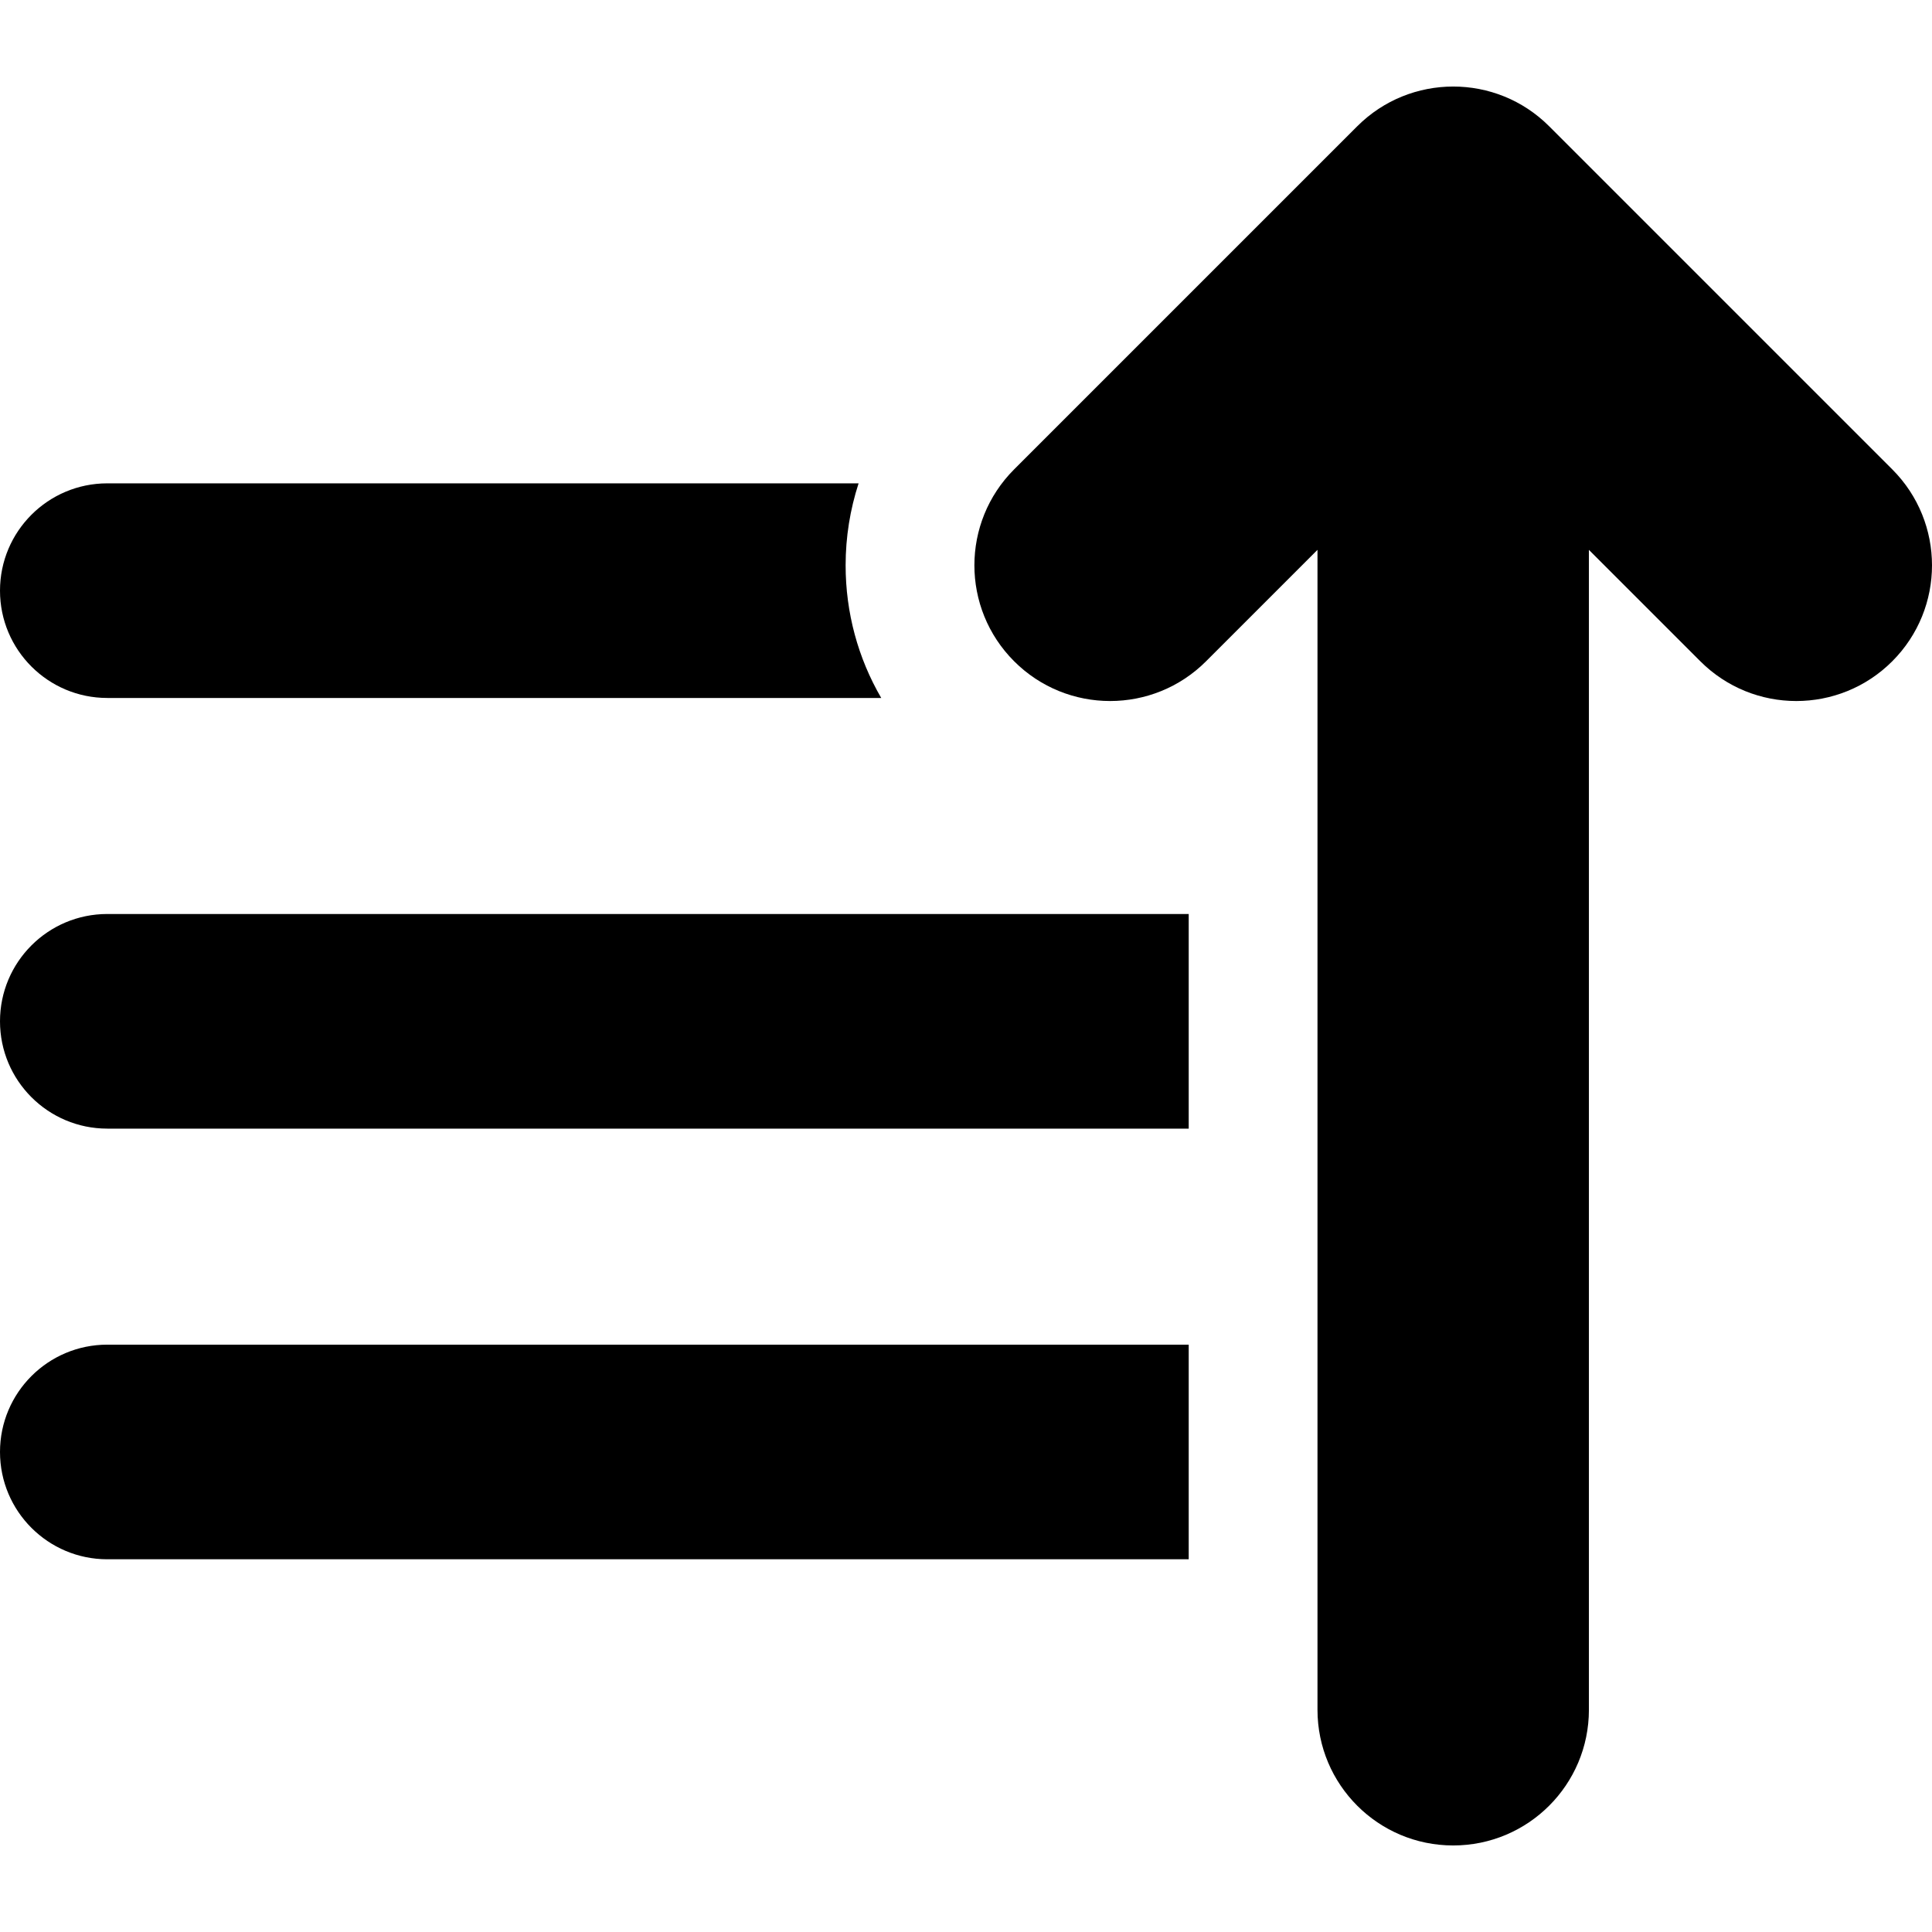
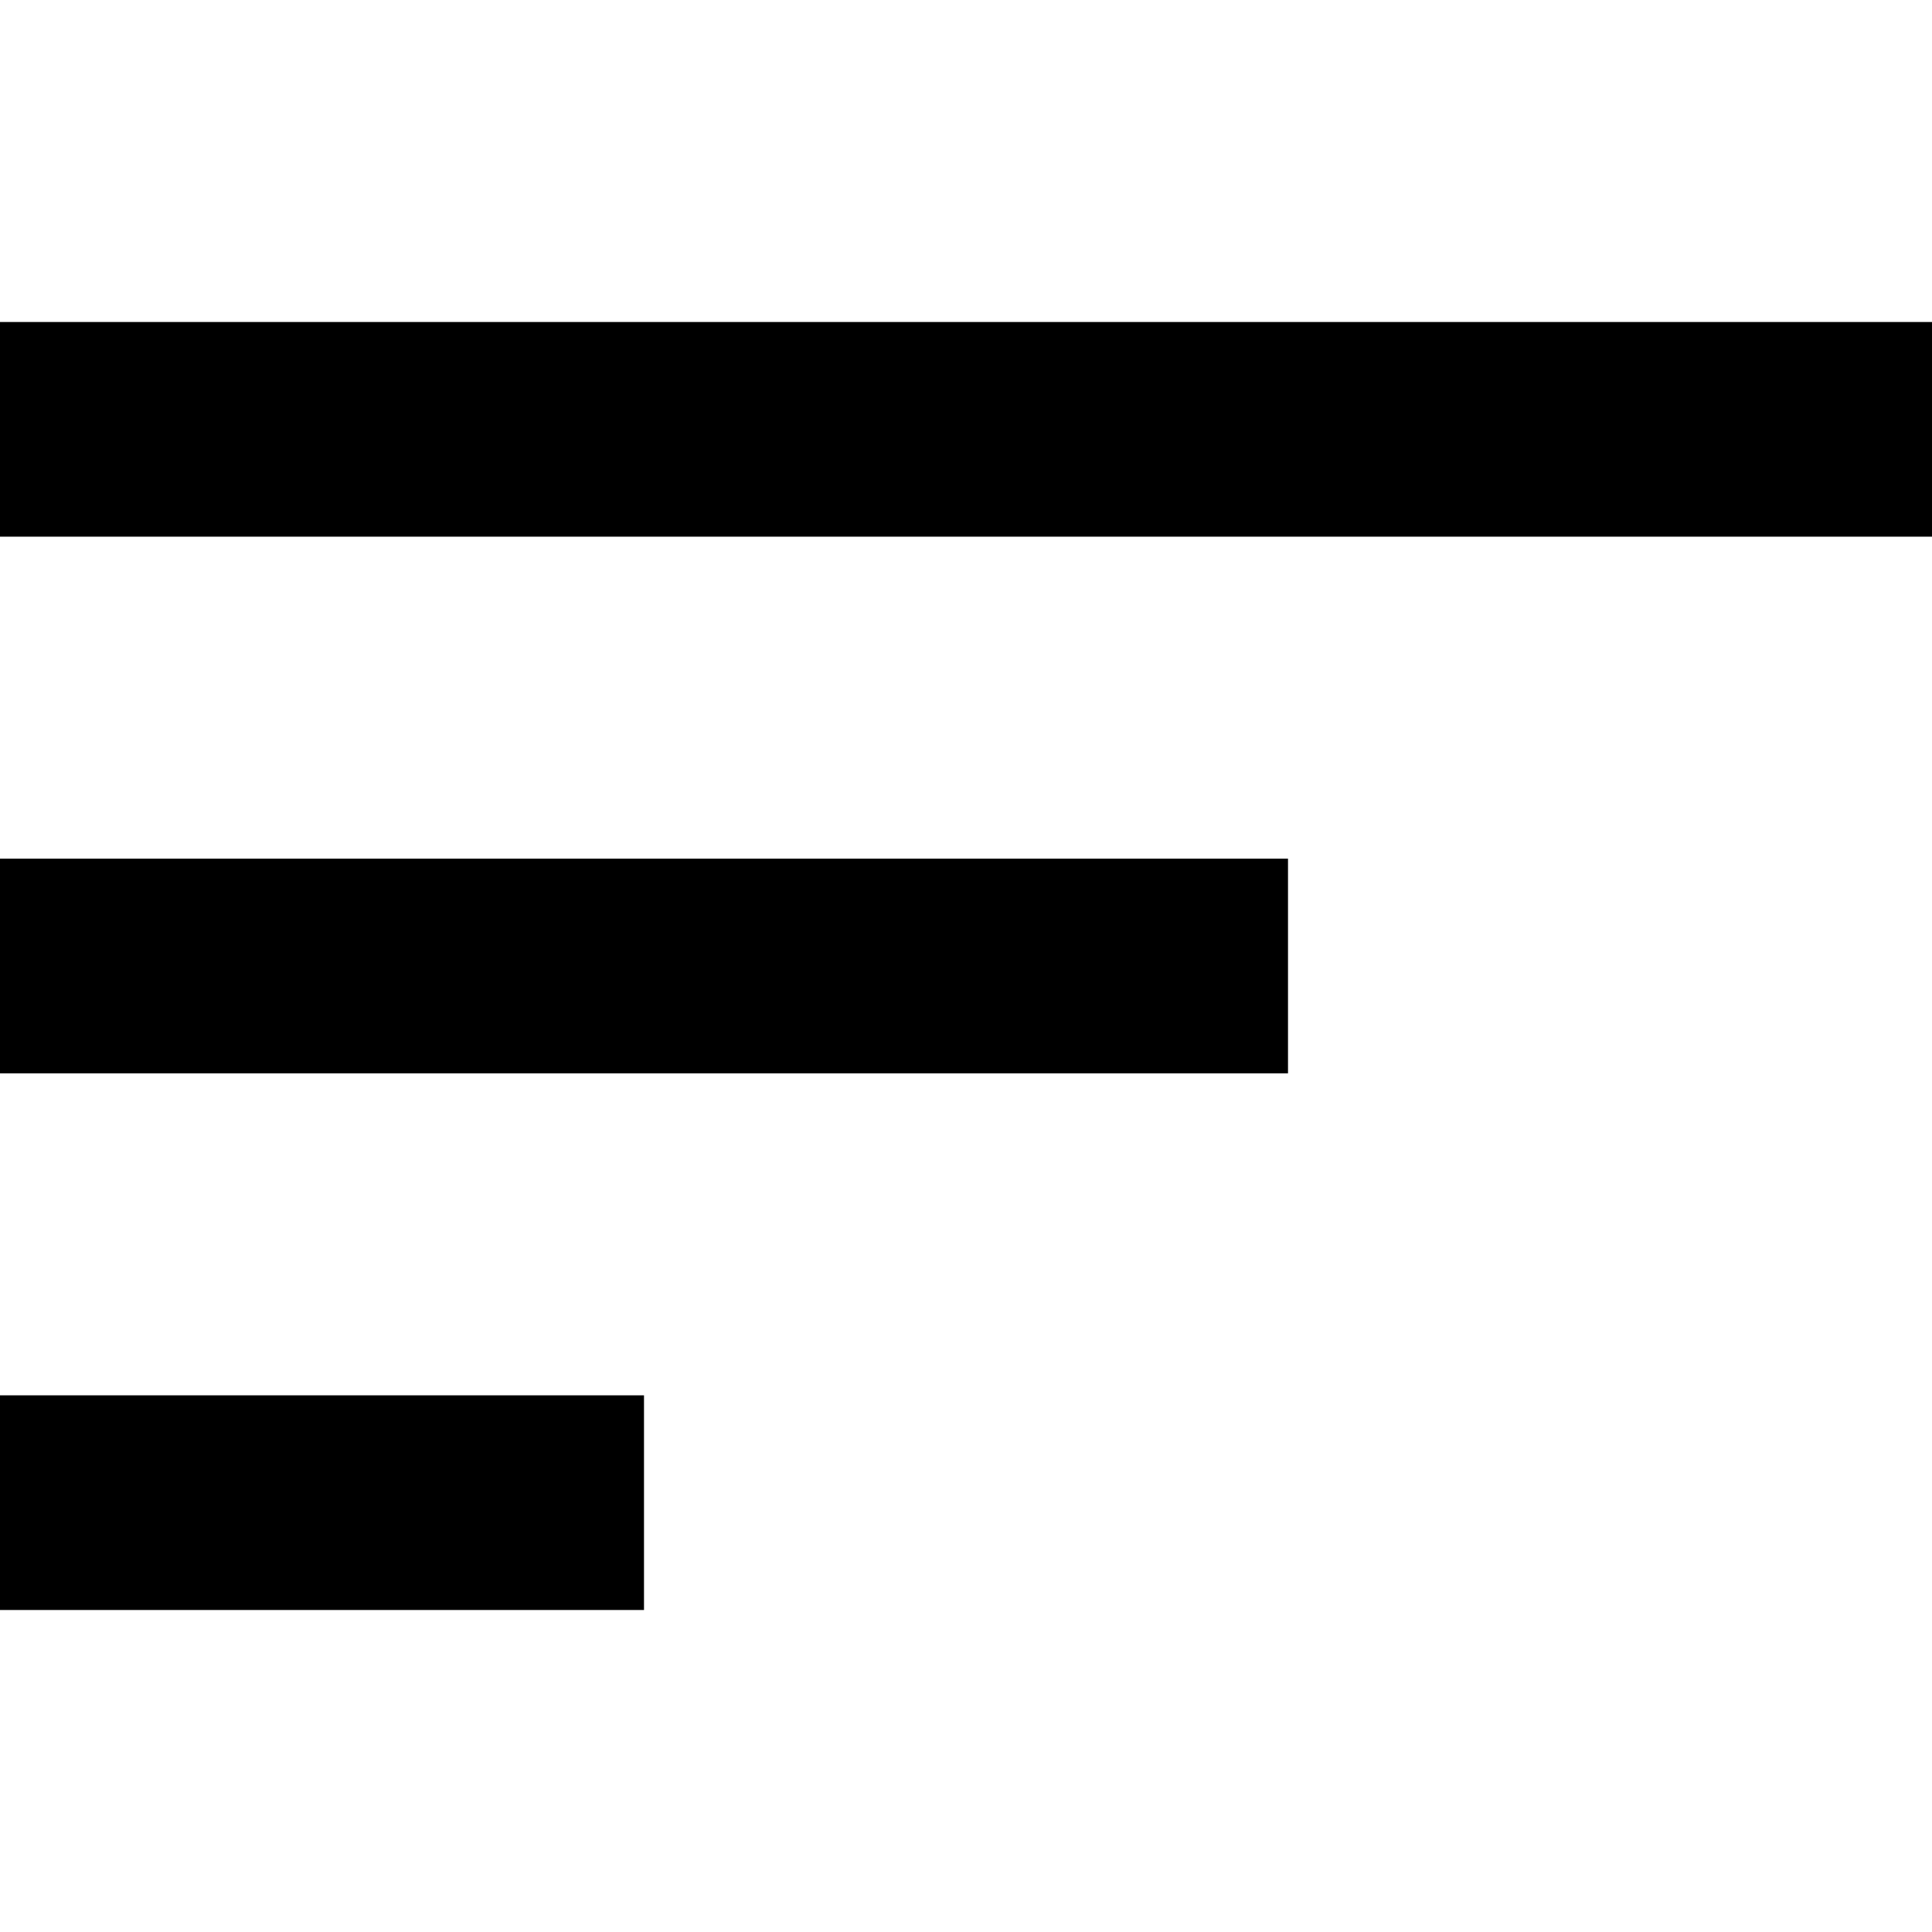
<svg xmlns="http://www.w3.org/2000/svg" version="1.1" width="1024" height="1024" viewBox="0 0 1024 1024">
  <g id="icomoon-ignore">
</g>
-   <path fill="#000" d="M56.877 712.694h573.166v113.756h-573.166c-31.411 0-56.877-25.466-56.877-56.877s25.466-56.879 56.877-56.879z" />
-   <path fill="#000" d="M56.877 484.437h573.166v113.756h-573.166c-31.411 0-56.877-25.466-56.877-56.879s25.466-56.877 56.877-56.877z" />
-   <path fill="#000" d="M56.877 369.938v-0.002c-31.411 0-56.877-25.464-56.877-56.877s25.466-56.877 56.877-56.877h398.193c-4.498 13.853-6.873 28.462-6.873 43.452 0 25.099 6.581 49.174 18.874 70.304h-410.194z" />
-   <path fill="#000" d="M1002.934 350.492c-28.088 28.090-73.632 28.090-101.722 0l-59.058-59.058v614.77c0 39.726-32.203 71.927-71.929 71.927s-71.929-32.203-71.929-71.927v-614.77l-59.058 59.058c-28.090 28.088-73.632 28.090-101.722 0s-28.090-73.632 0-101.722l181.837-181.834c28.034-28.043 73.634-28.139 101.744 0l181.837 181.834c28.088 28.090 28.090 73.632 0 101.722z" />
+   <path fill="#000" d="M0 853.333h341.333v-113.777h-341.333v113.777zM0 170.667v113.777h1024v-113.777h-1024zM0 568.889h682.667v-113.777h-682.667v113.777z" />
</svg>
